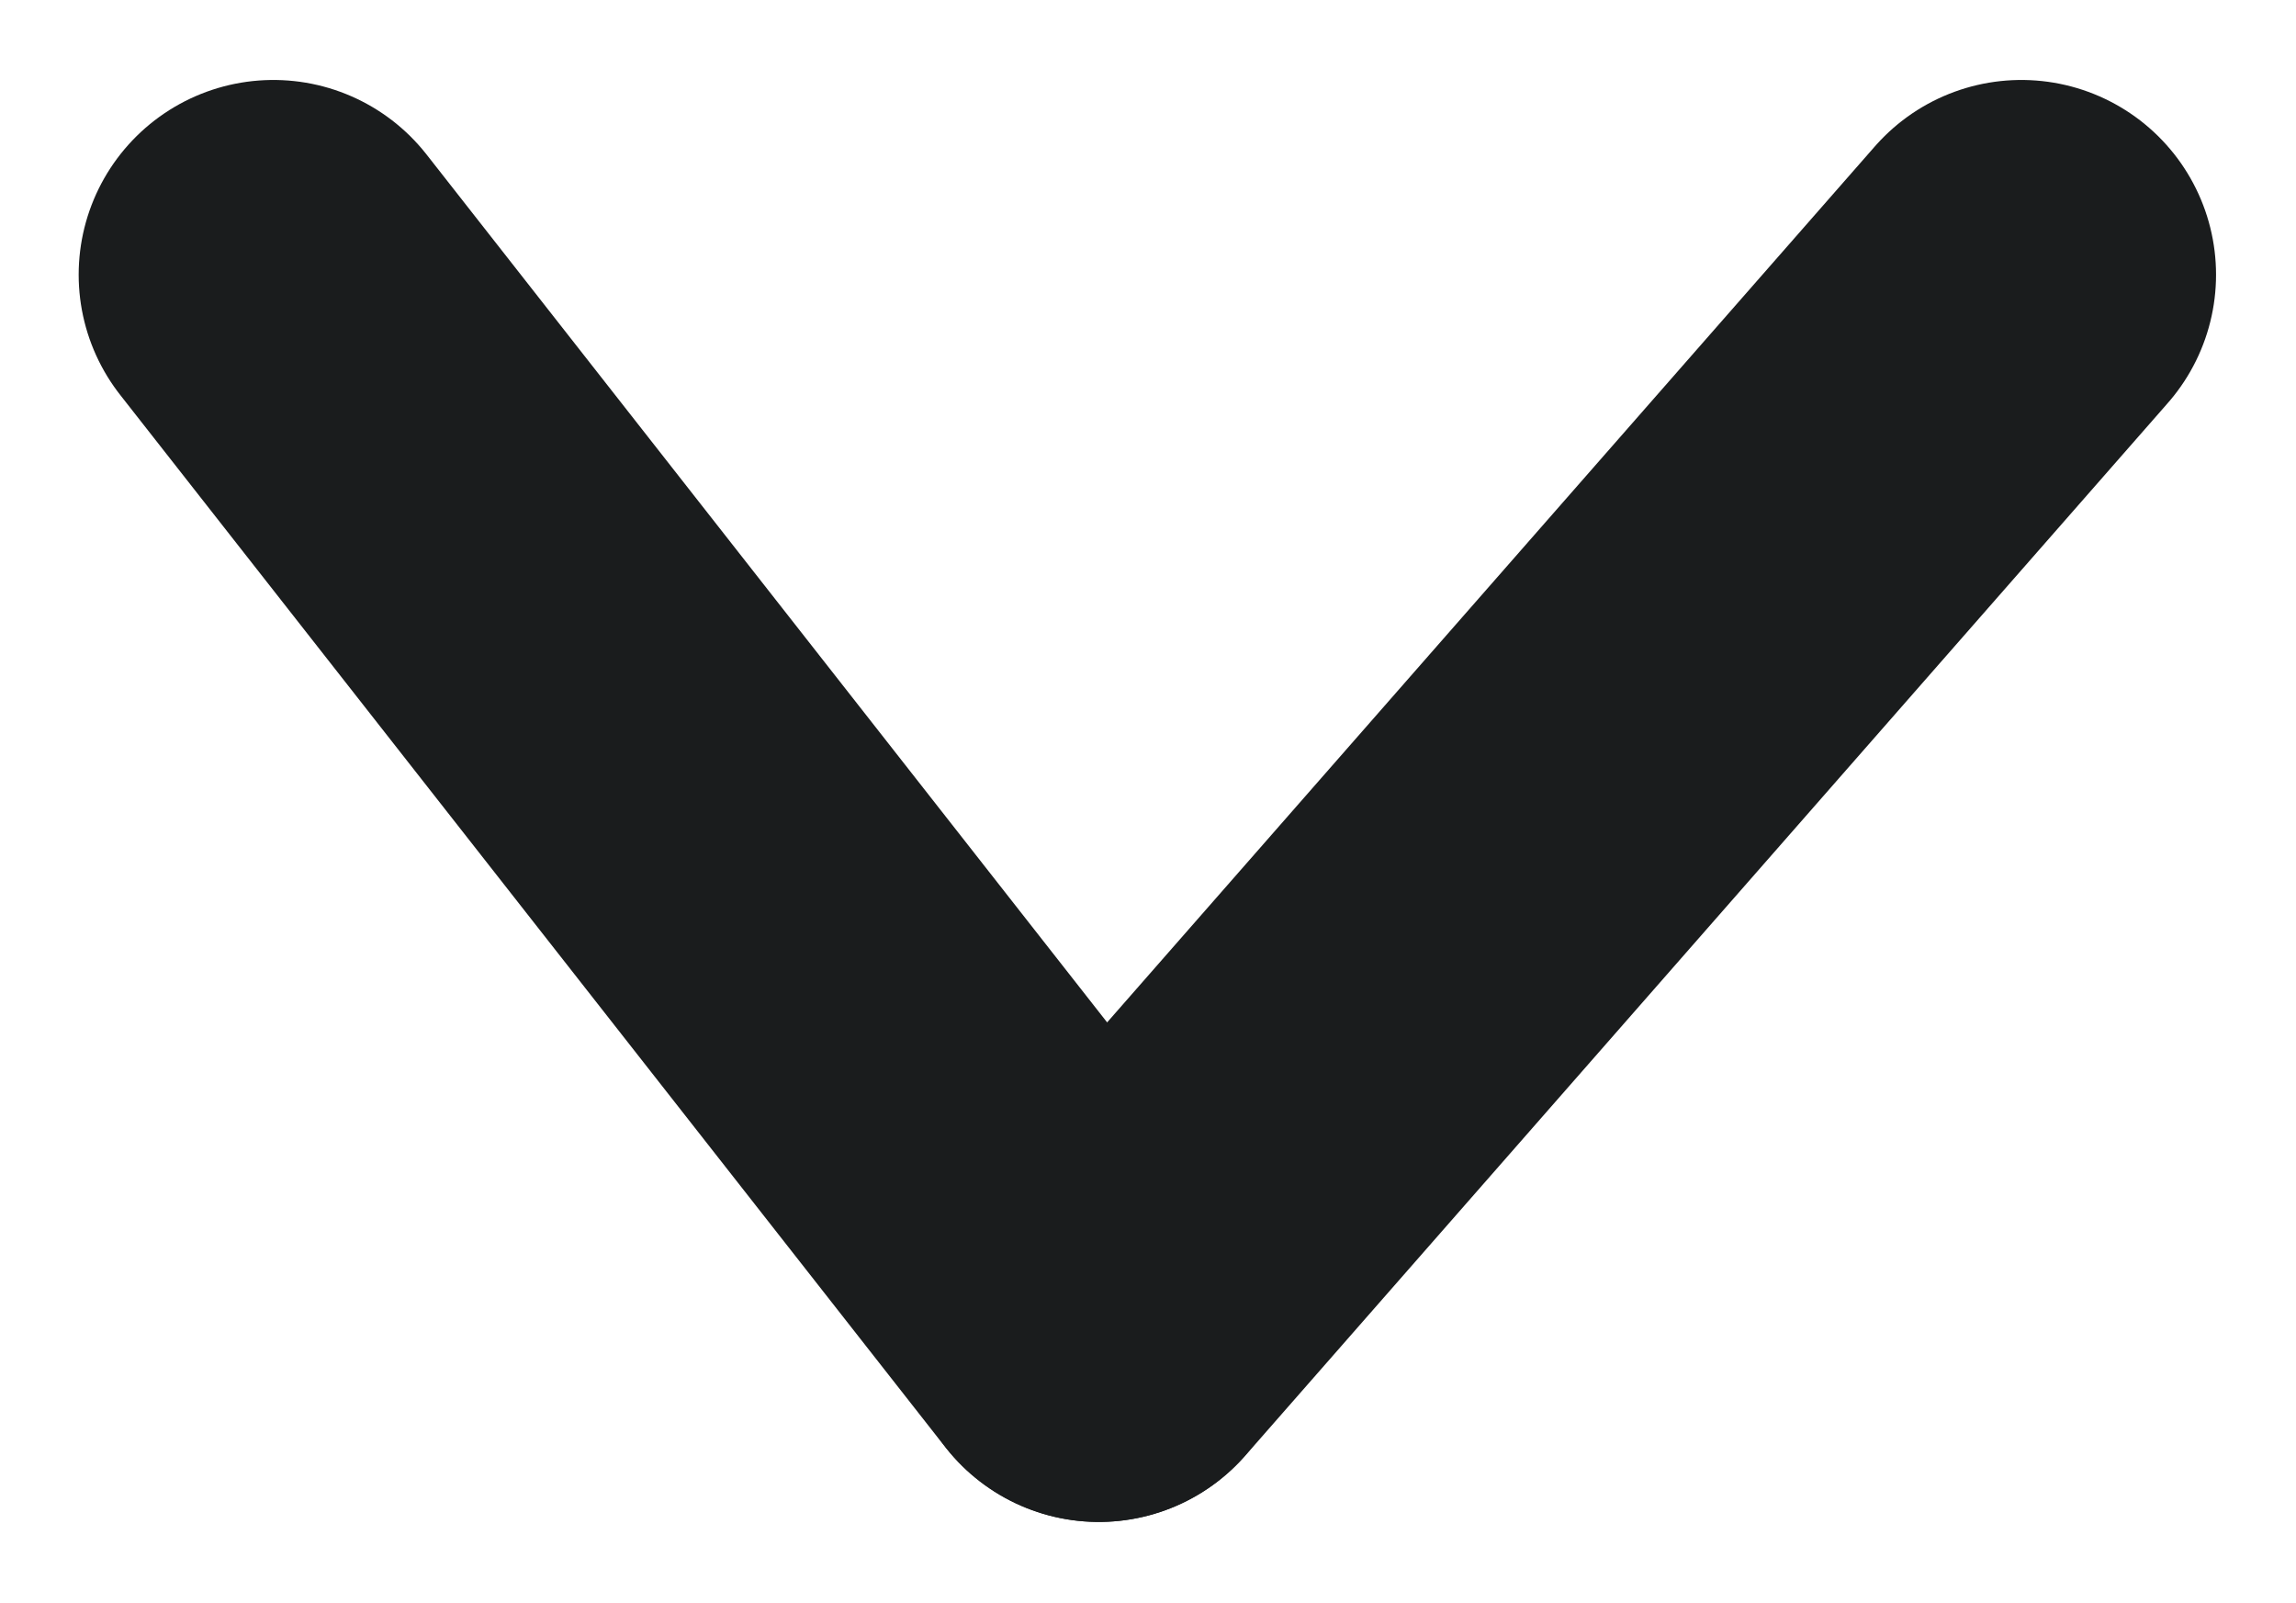
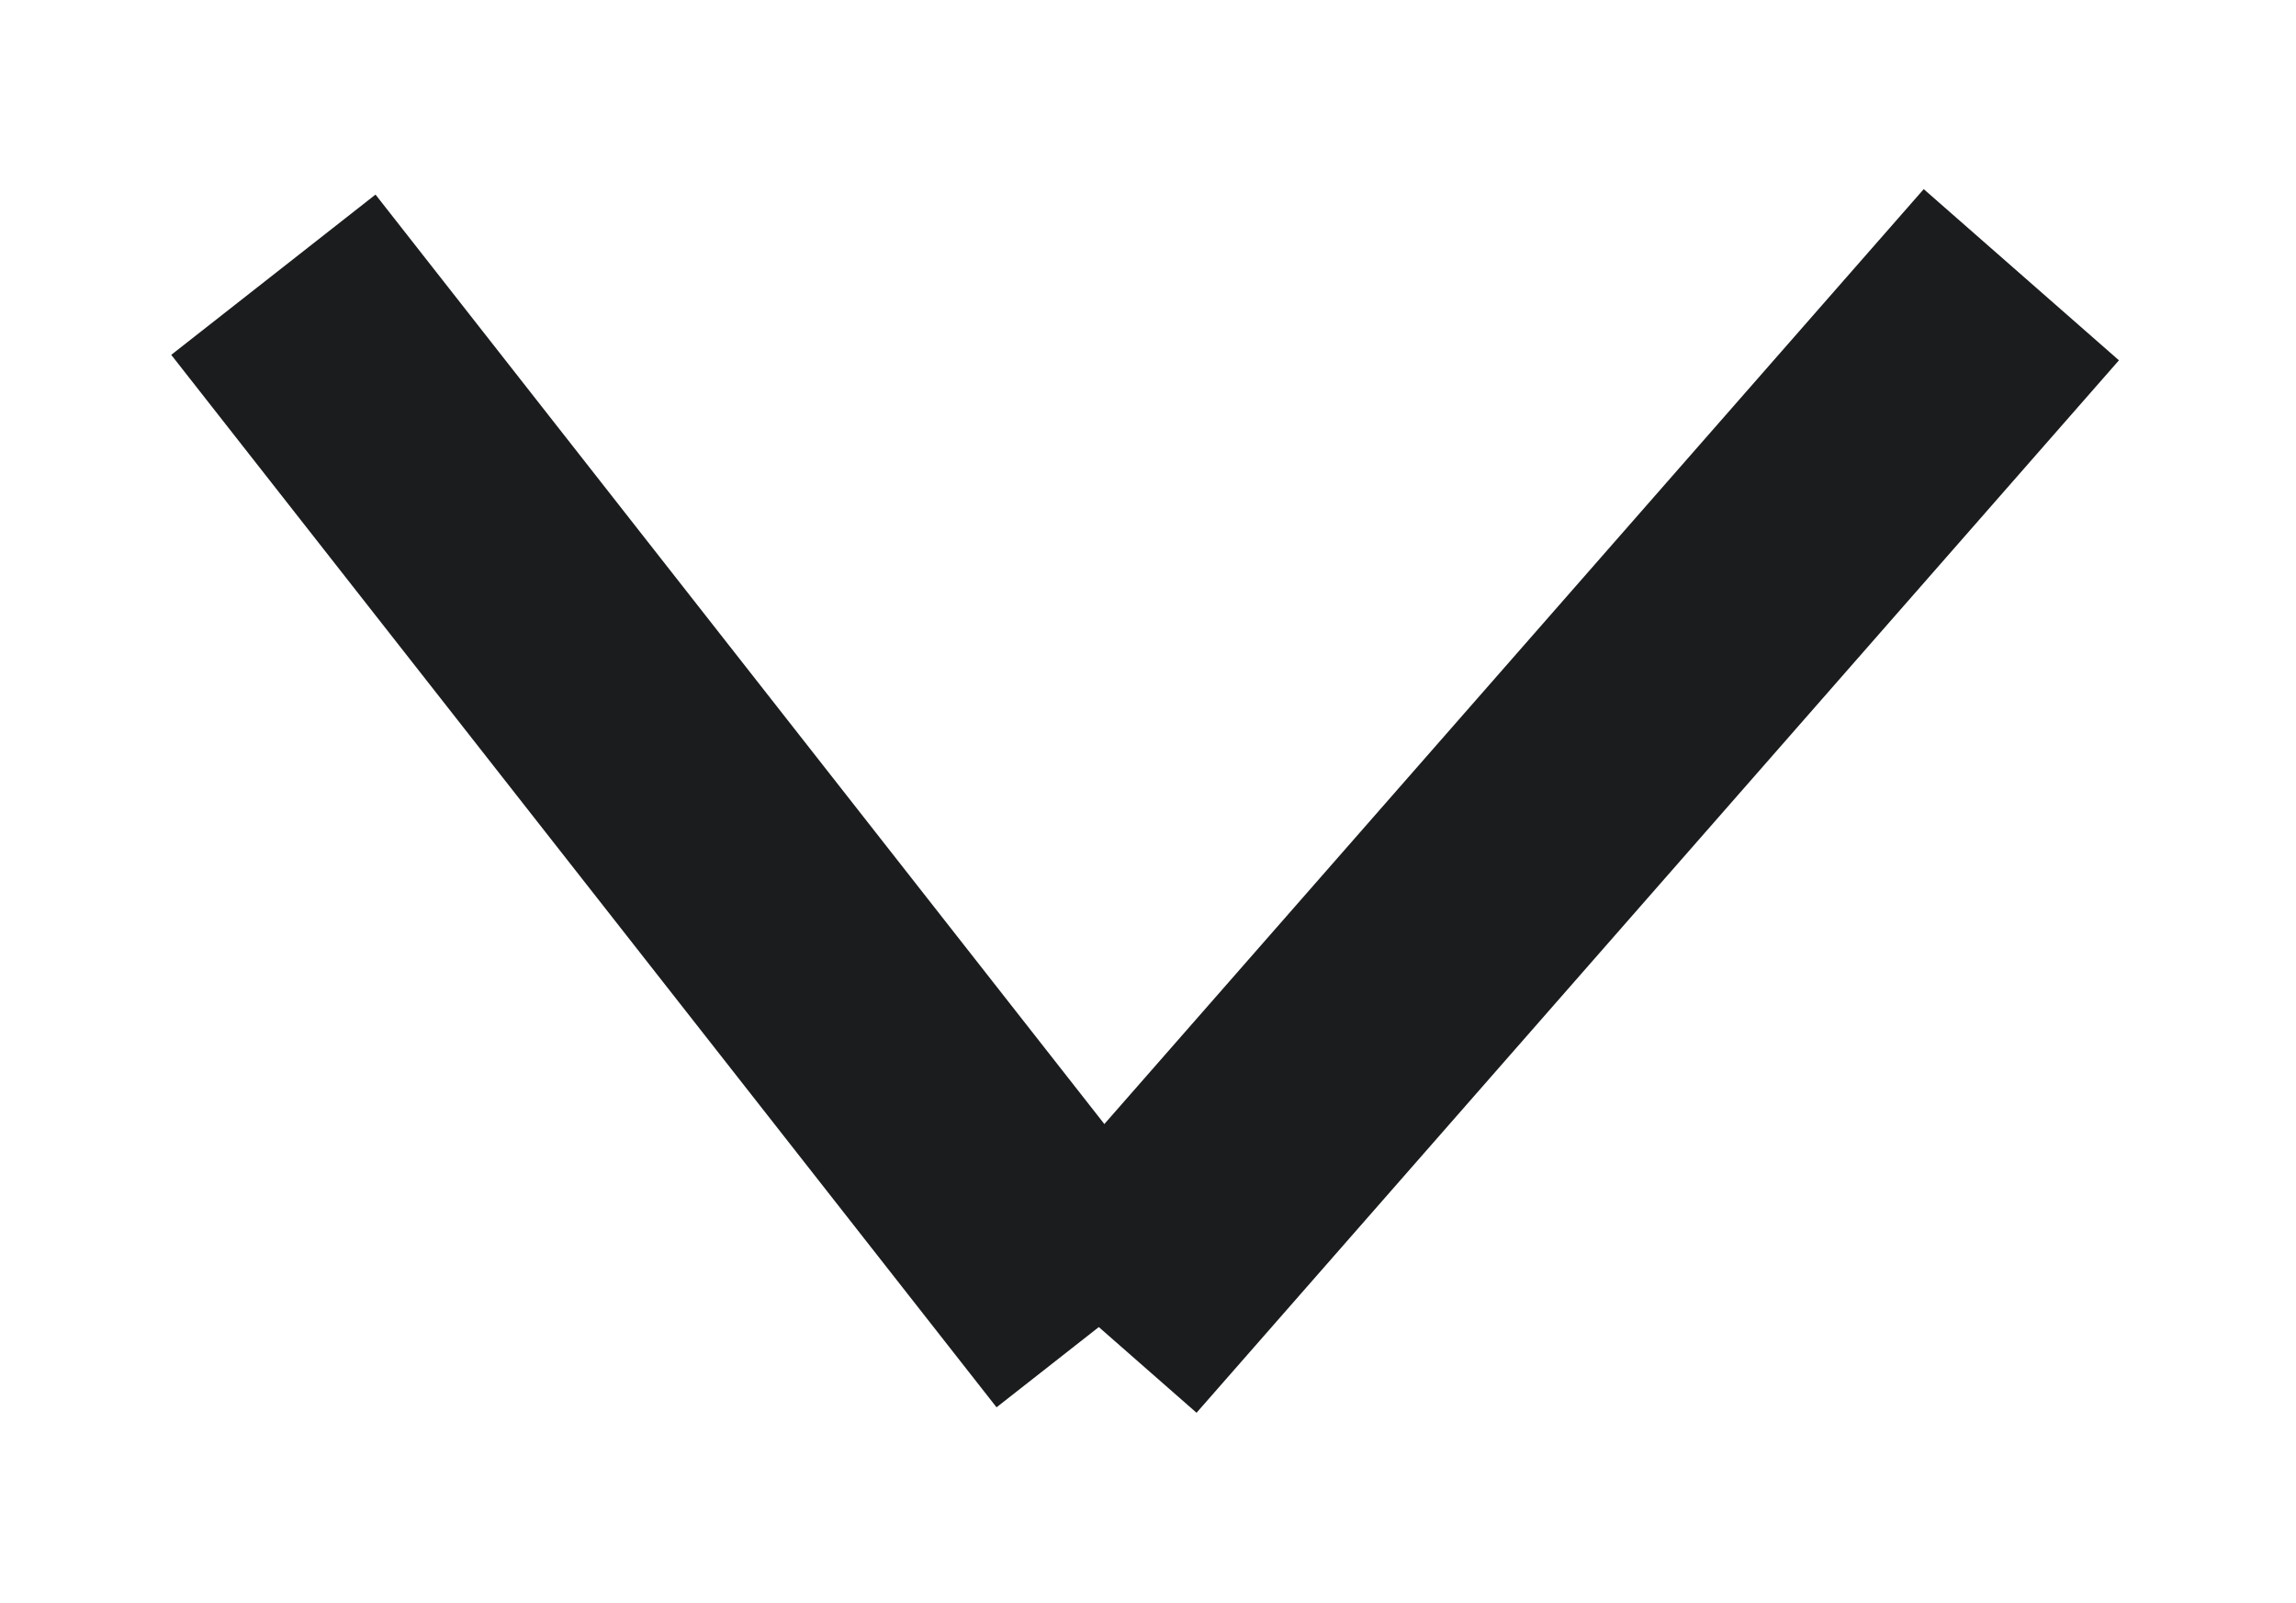
<svg xmlns="http://www.w3.org/2000/svg" width="8.844" height="6.17" viewBox="0 0 8.844 6.17">
  <g id="icon-arrow-down-small" transform="translate(0.18 1.058)">
-     <path id="Shape_1939" data-name="Shape 1939" d="M335.361,2401.3l-3.179-4.053" transform="translate(-331.309 -2397.247)" fill="none" stroke="#1A1C1D" stroke-linecap="round" stroke-linejoin="round" stroke-width="1.5" />
-     <path id="Shape_1940" data-name="Shape 1940" d="M334.432,2401.3l3.553-4.053" transform="translate(-330.379 -2397.247)" fill="none" stroke="#1A1C1D" stroke-linecap="round" stroke-linejoin="round" stroke-width="1.5" />
+     <path id="Shape_1939" data-name="Shape 1939" d="M335.361,2401.3l-3.179-4.053" transform="translate(-331.309 -2397.247)" fill="none" stroke="#1A1C1D" strokeLinecap="round" strokeLinejoin="round" strokeWidth="1.5" />
+     <path id="Shape_1940" data-name="Shape 1940" d="M334.432,2401.3l3.553-4.053" transform="translate(-330.379 -2397.247)" fill="none" stroke="#1A1C1D" strokeLinecap="round" strokeLinejoin="round" strokeWidth="1.5" />
  </g>
</svg>
